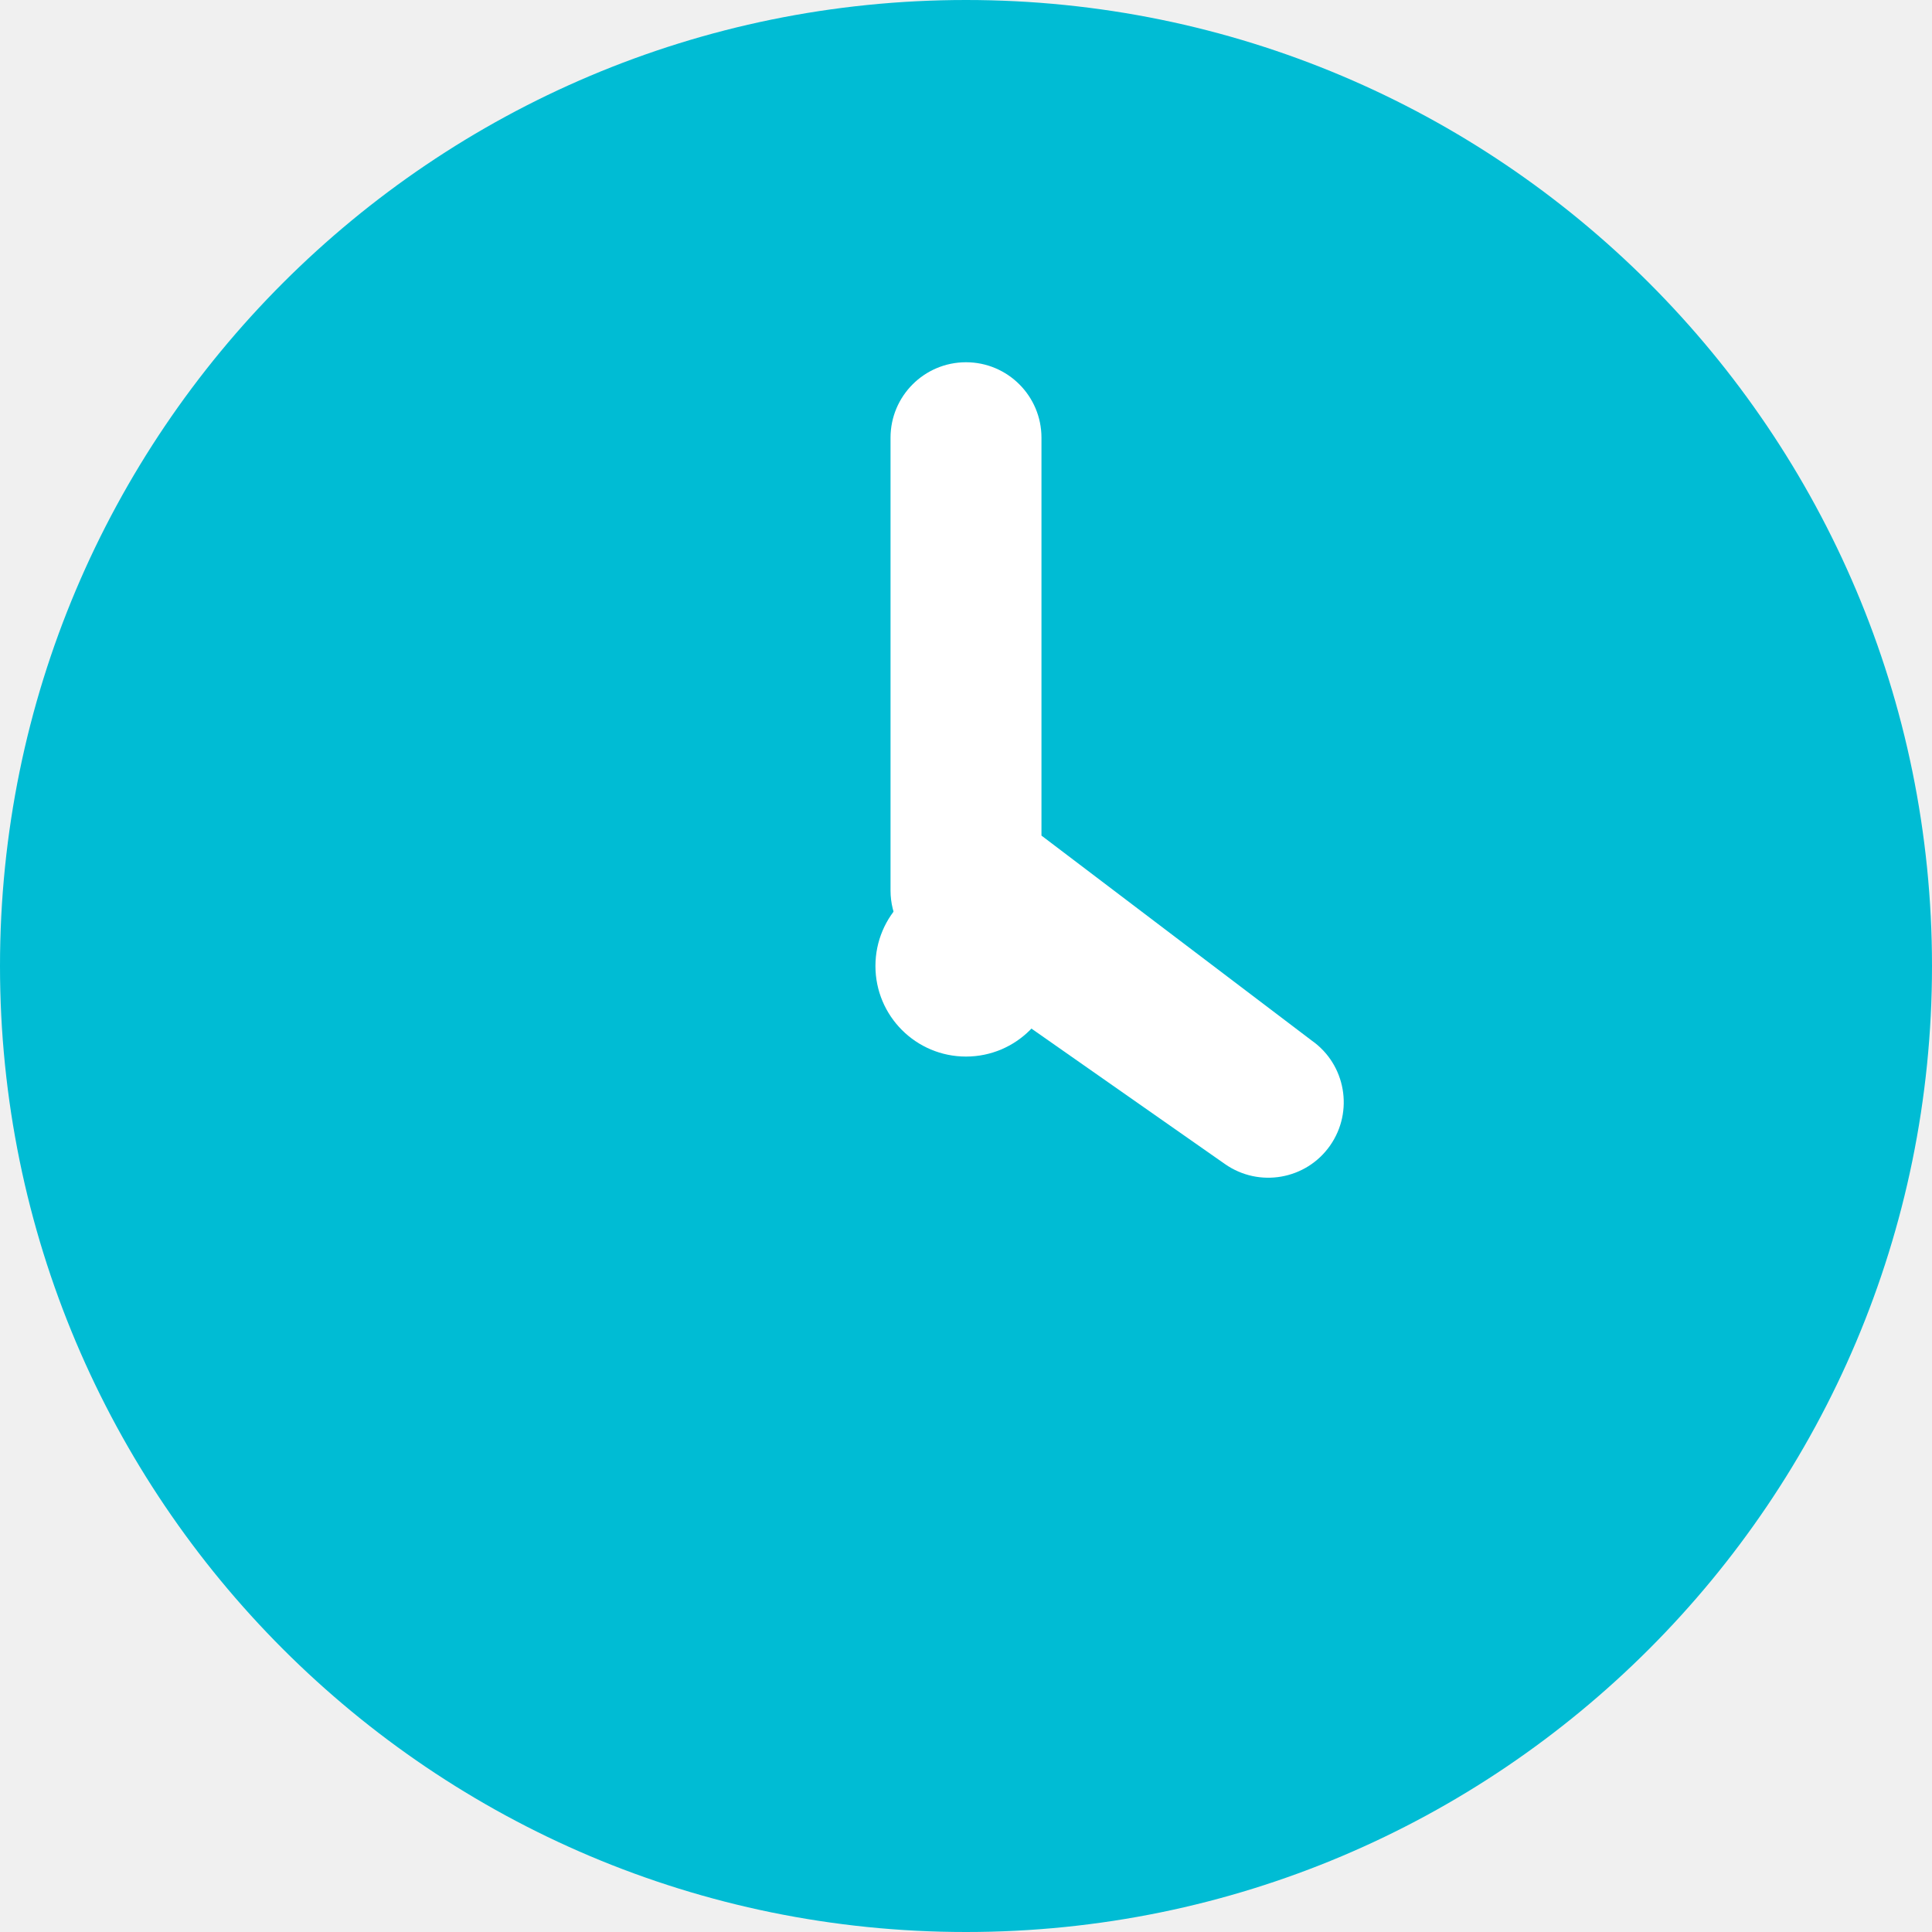
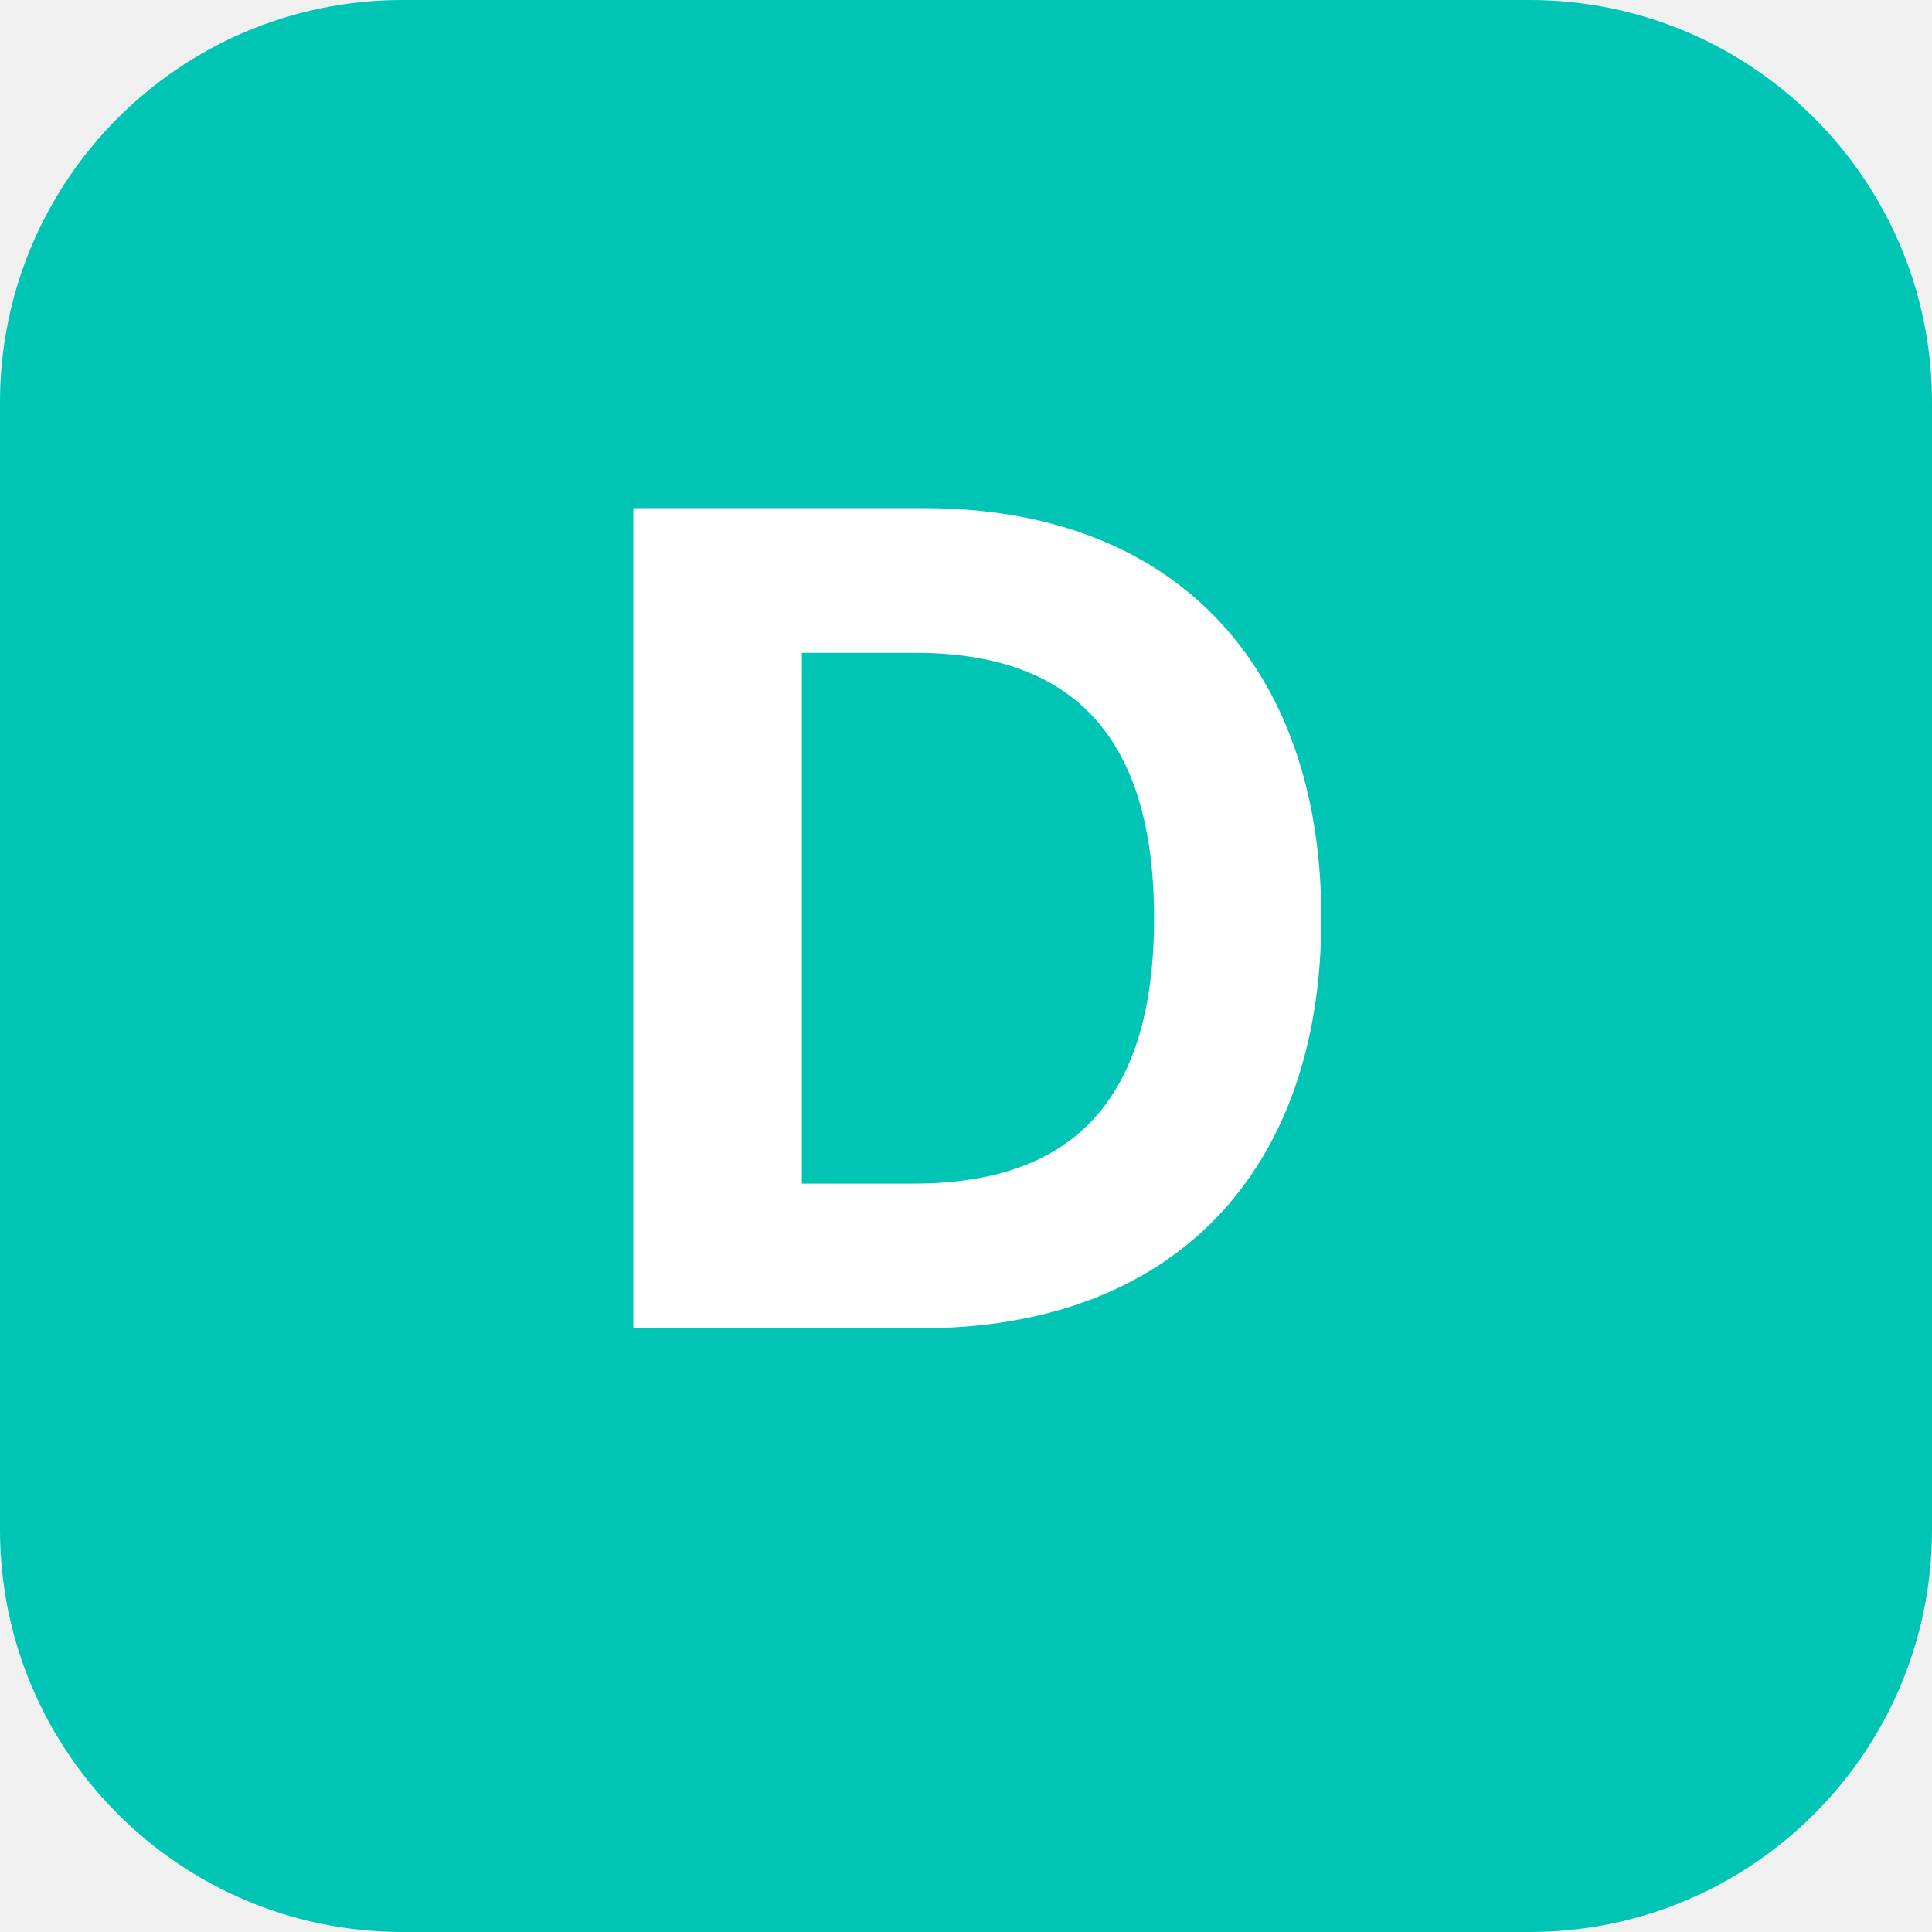
- <svg xmlns="http://www.w3.org/2000/svg" viewBox="0 0 256 256">
-   <path d="M128 0C57.308 0 0 57.308 0 128s57.308 128 128 128 128-57.308 128-128S198.692 0 128 0z" fill="#00BCD4" />
-   <path d="M128 48c-5.523 0-10 4.477-10 10v60c0 3.287 1.614 6.37 4.314 8.243l40 28c4.523 3.166 10.76 2.076 13.928-2.448 3.167-4.524 2.076-10.762-2.448-13.928L138 110.72V58c0-5.523-4.477-10-10-10z" fill="#fff" />
-   <circle cx="128" cy="128" r="12" fill="#fff" />
+ <svg xmlns="http://www.w3.org/2000/svg" viewBox="0 0 24 24">
+   <rect width="24" height="24" rx="5" fill="#00C4B4" />
+   <text x="12" y="16.5" text-anchor="middle" font-family="system-ui,-apple-system,sans-serif" font-weight="700" font-size="14" fill="#fff">D</text>
</svg>
